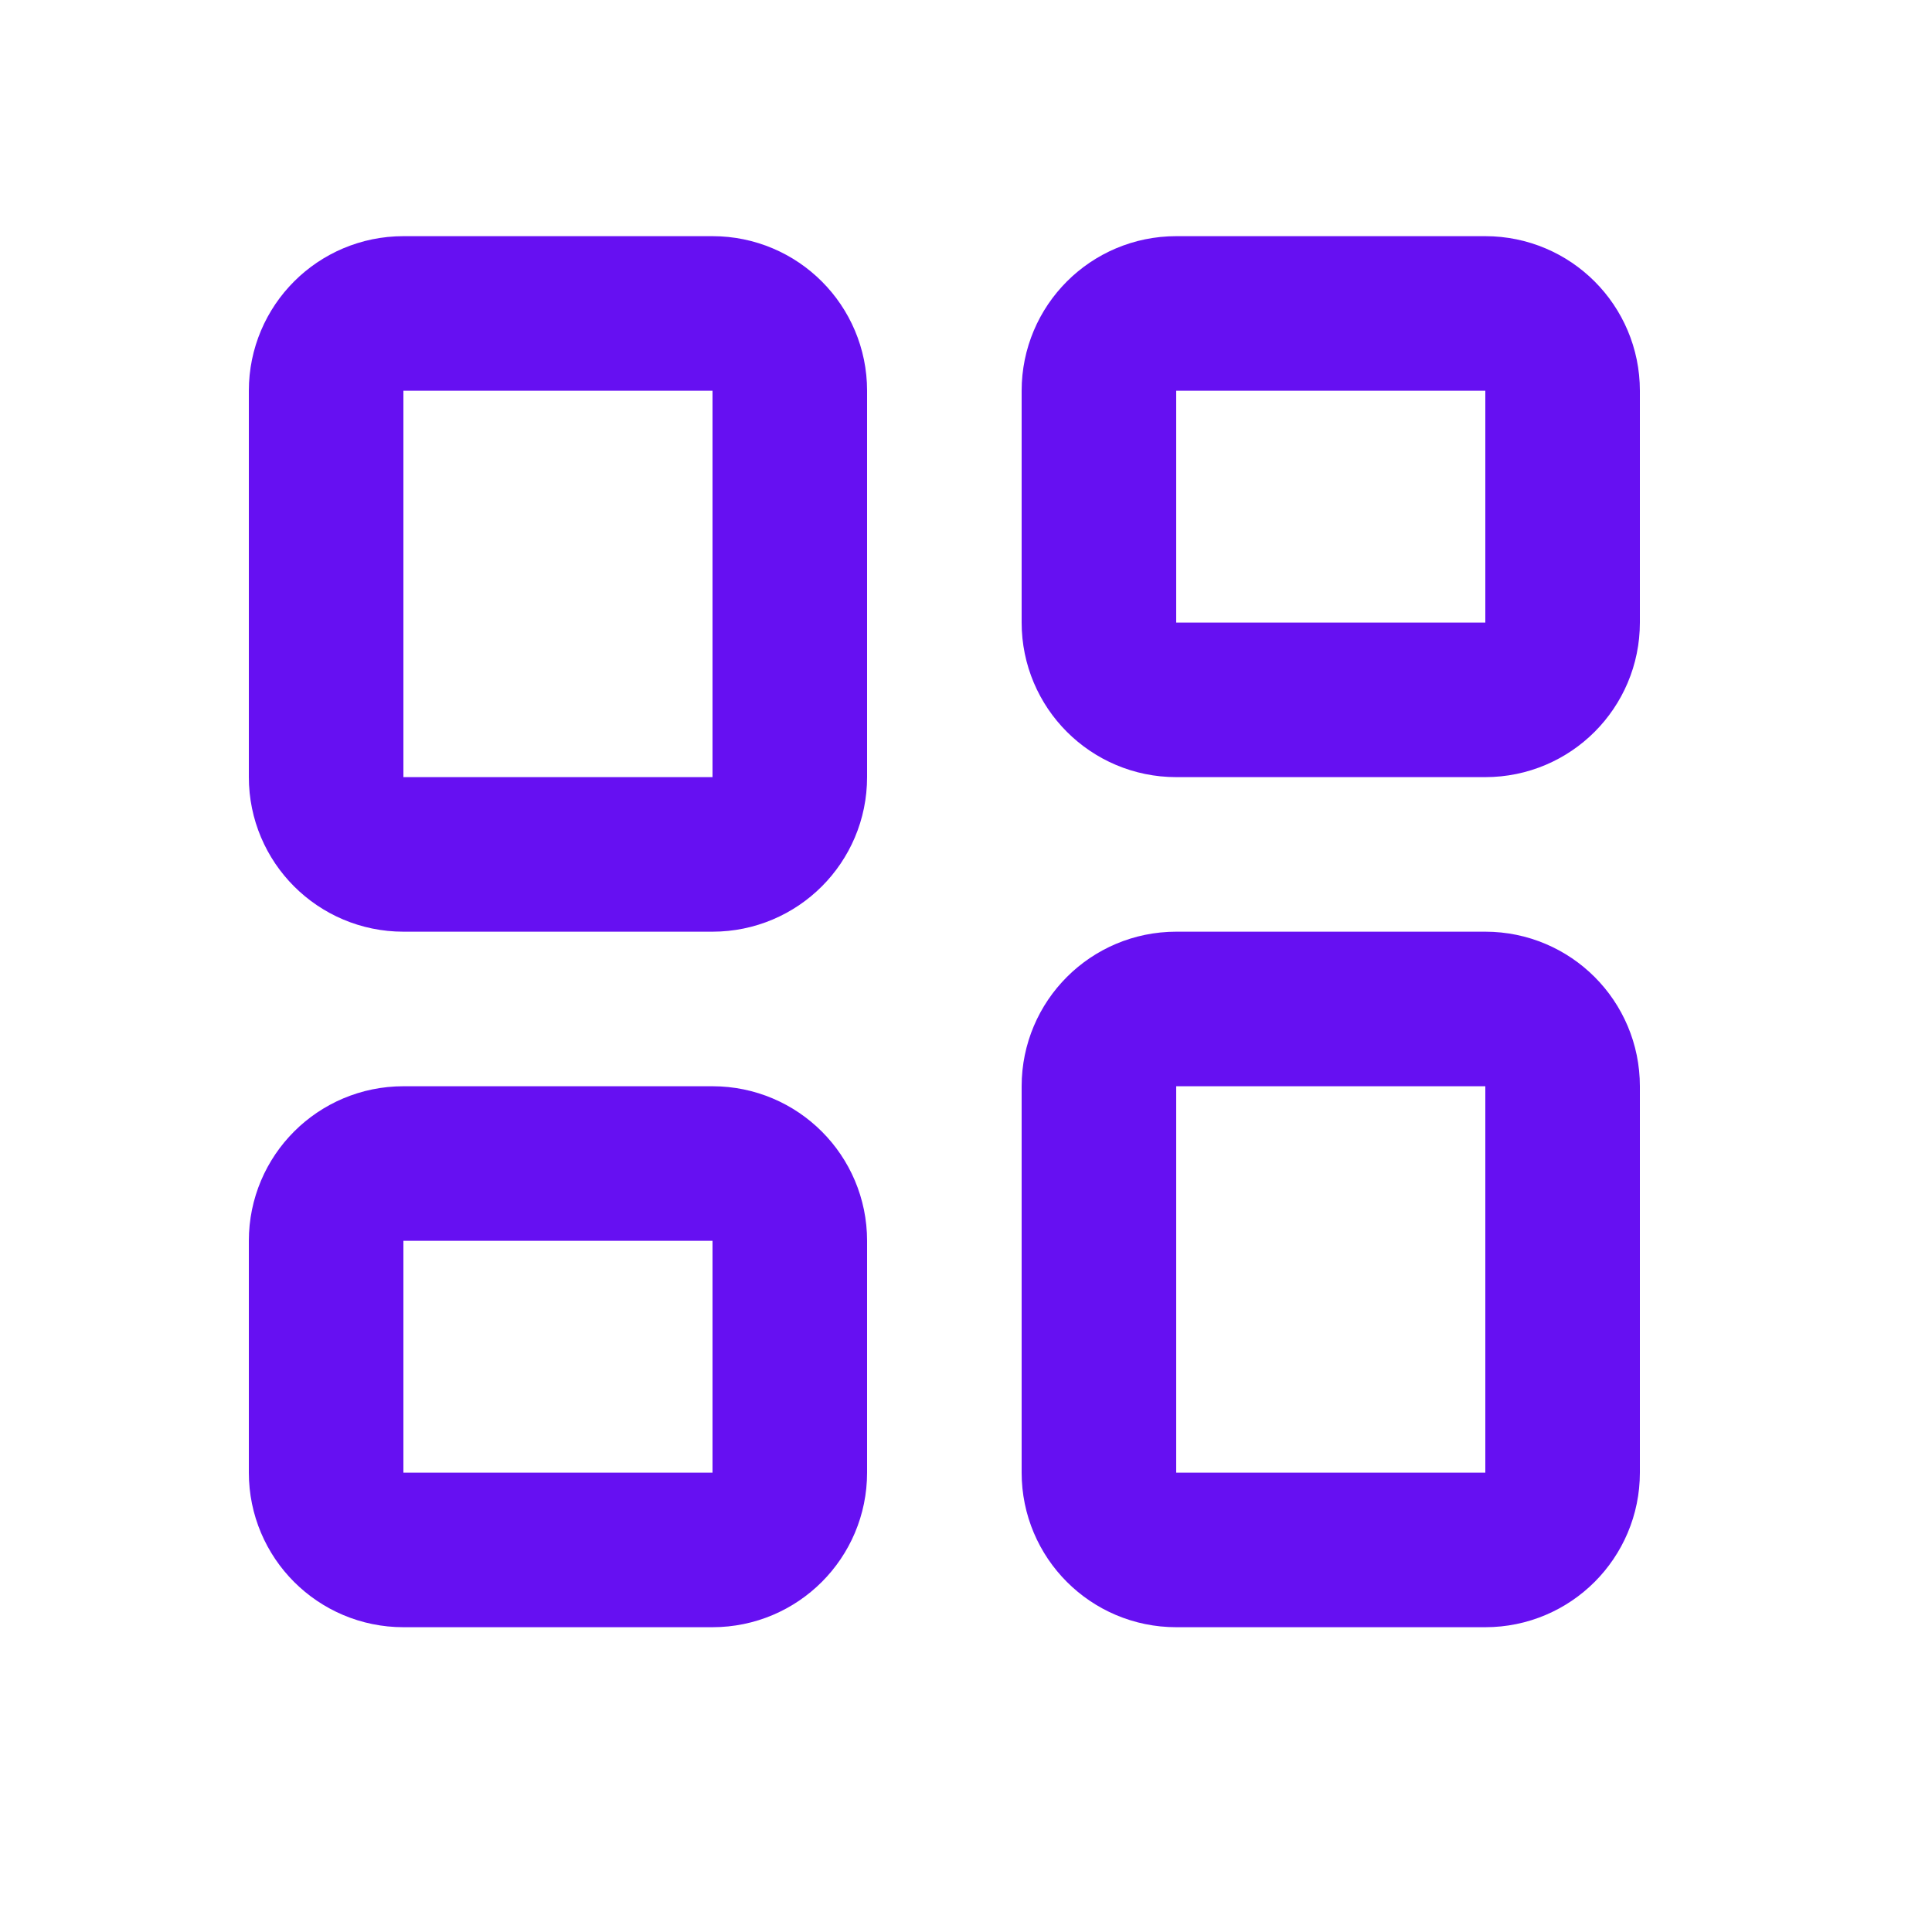
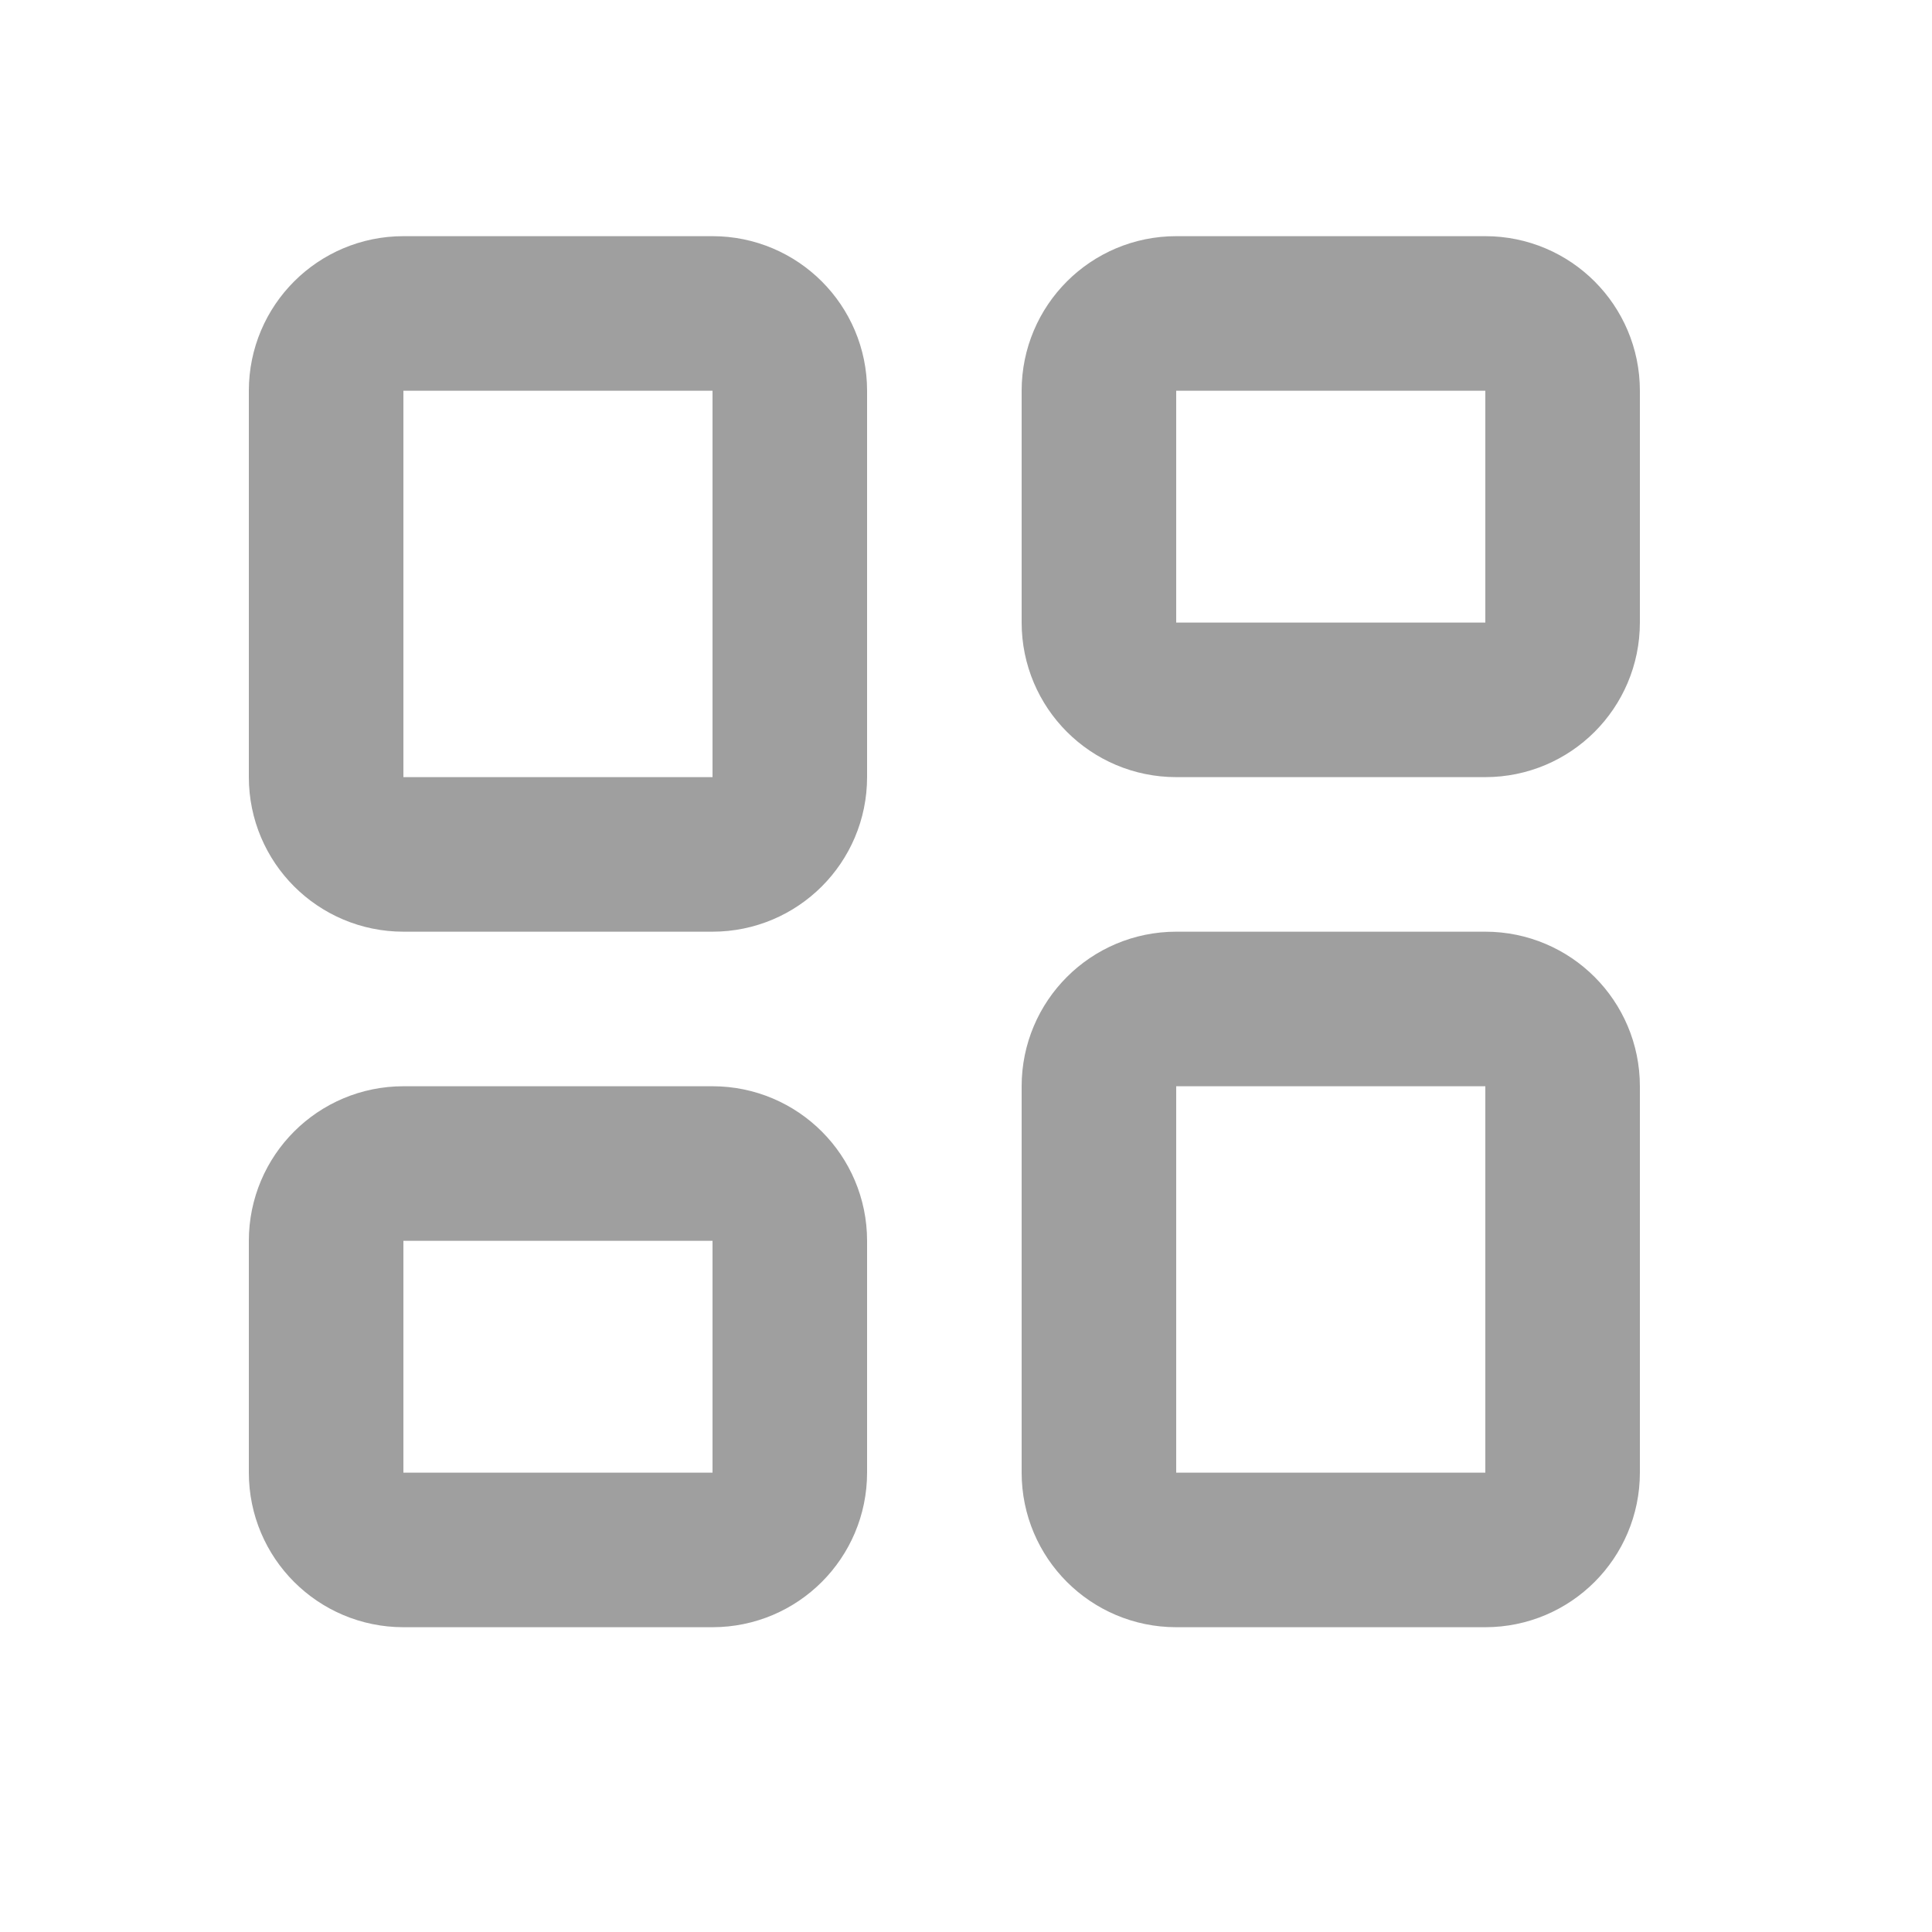
<svg xmlns="http://www.w3.org/2000/svg" width="25" height="25" viewBox="0 0 25 25" fill="none">
  <g id="darhboard_alt">
-     <rect id="Rectangle 34" x="4.22" y="4.056" width="6" height="7" rx="1" stroke="#6610F2" stroke-width="2" stroke-linejoin="round" />
-     <rect id="Rectangle 36" x="4.22" y="15.056" width="6" height="5" rx="1" stroke="#6610F2" stroke-width="2" stroke-linejoin="round" />
-     <rect id="Rectangle 35" x="14.22" y="4.056" width="6" height="5" rx="1" stroke="#6610F2" stroke-width="2" stroke-linejoin="round" />
-     <rect id="Rectangle 37" x="14.22" y="13.056" width="6" height="7" rx="1" stroke="#6610F2" stroke-width="2" stroke-linejoin="round" />
+     <rect id="Rectangle 34" x="4.22" y="4.056" width="6" height="7" rx="1" stroke="#9f9f9f" stroke-width="2" stroke-linejoin="round" />
+     <rect id="Rectangle 36" x="4.22" y="15.056" width="6" height="5" rx="1" stroke="#9f9f9f" stroke-width="2" stroke-linejoin="round" />
+     <rect id="Rectangle 35" x="14.22" y="4.056" width="6" height="5" rx="1" stroke="#9f9f9f" stroke-width="2" stroke-linejoin="round" />
+     <rect id="Rectangle 37" x="14.22" y="13.056" width="6" height="7" rx="1" stroke="#9f9f9f" stroke-width="2" stroke-linejoin="round" />
  </g>
</svg>
